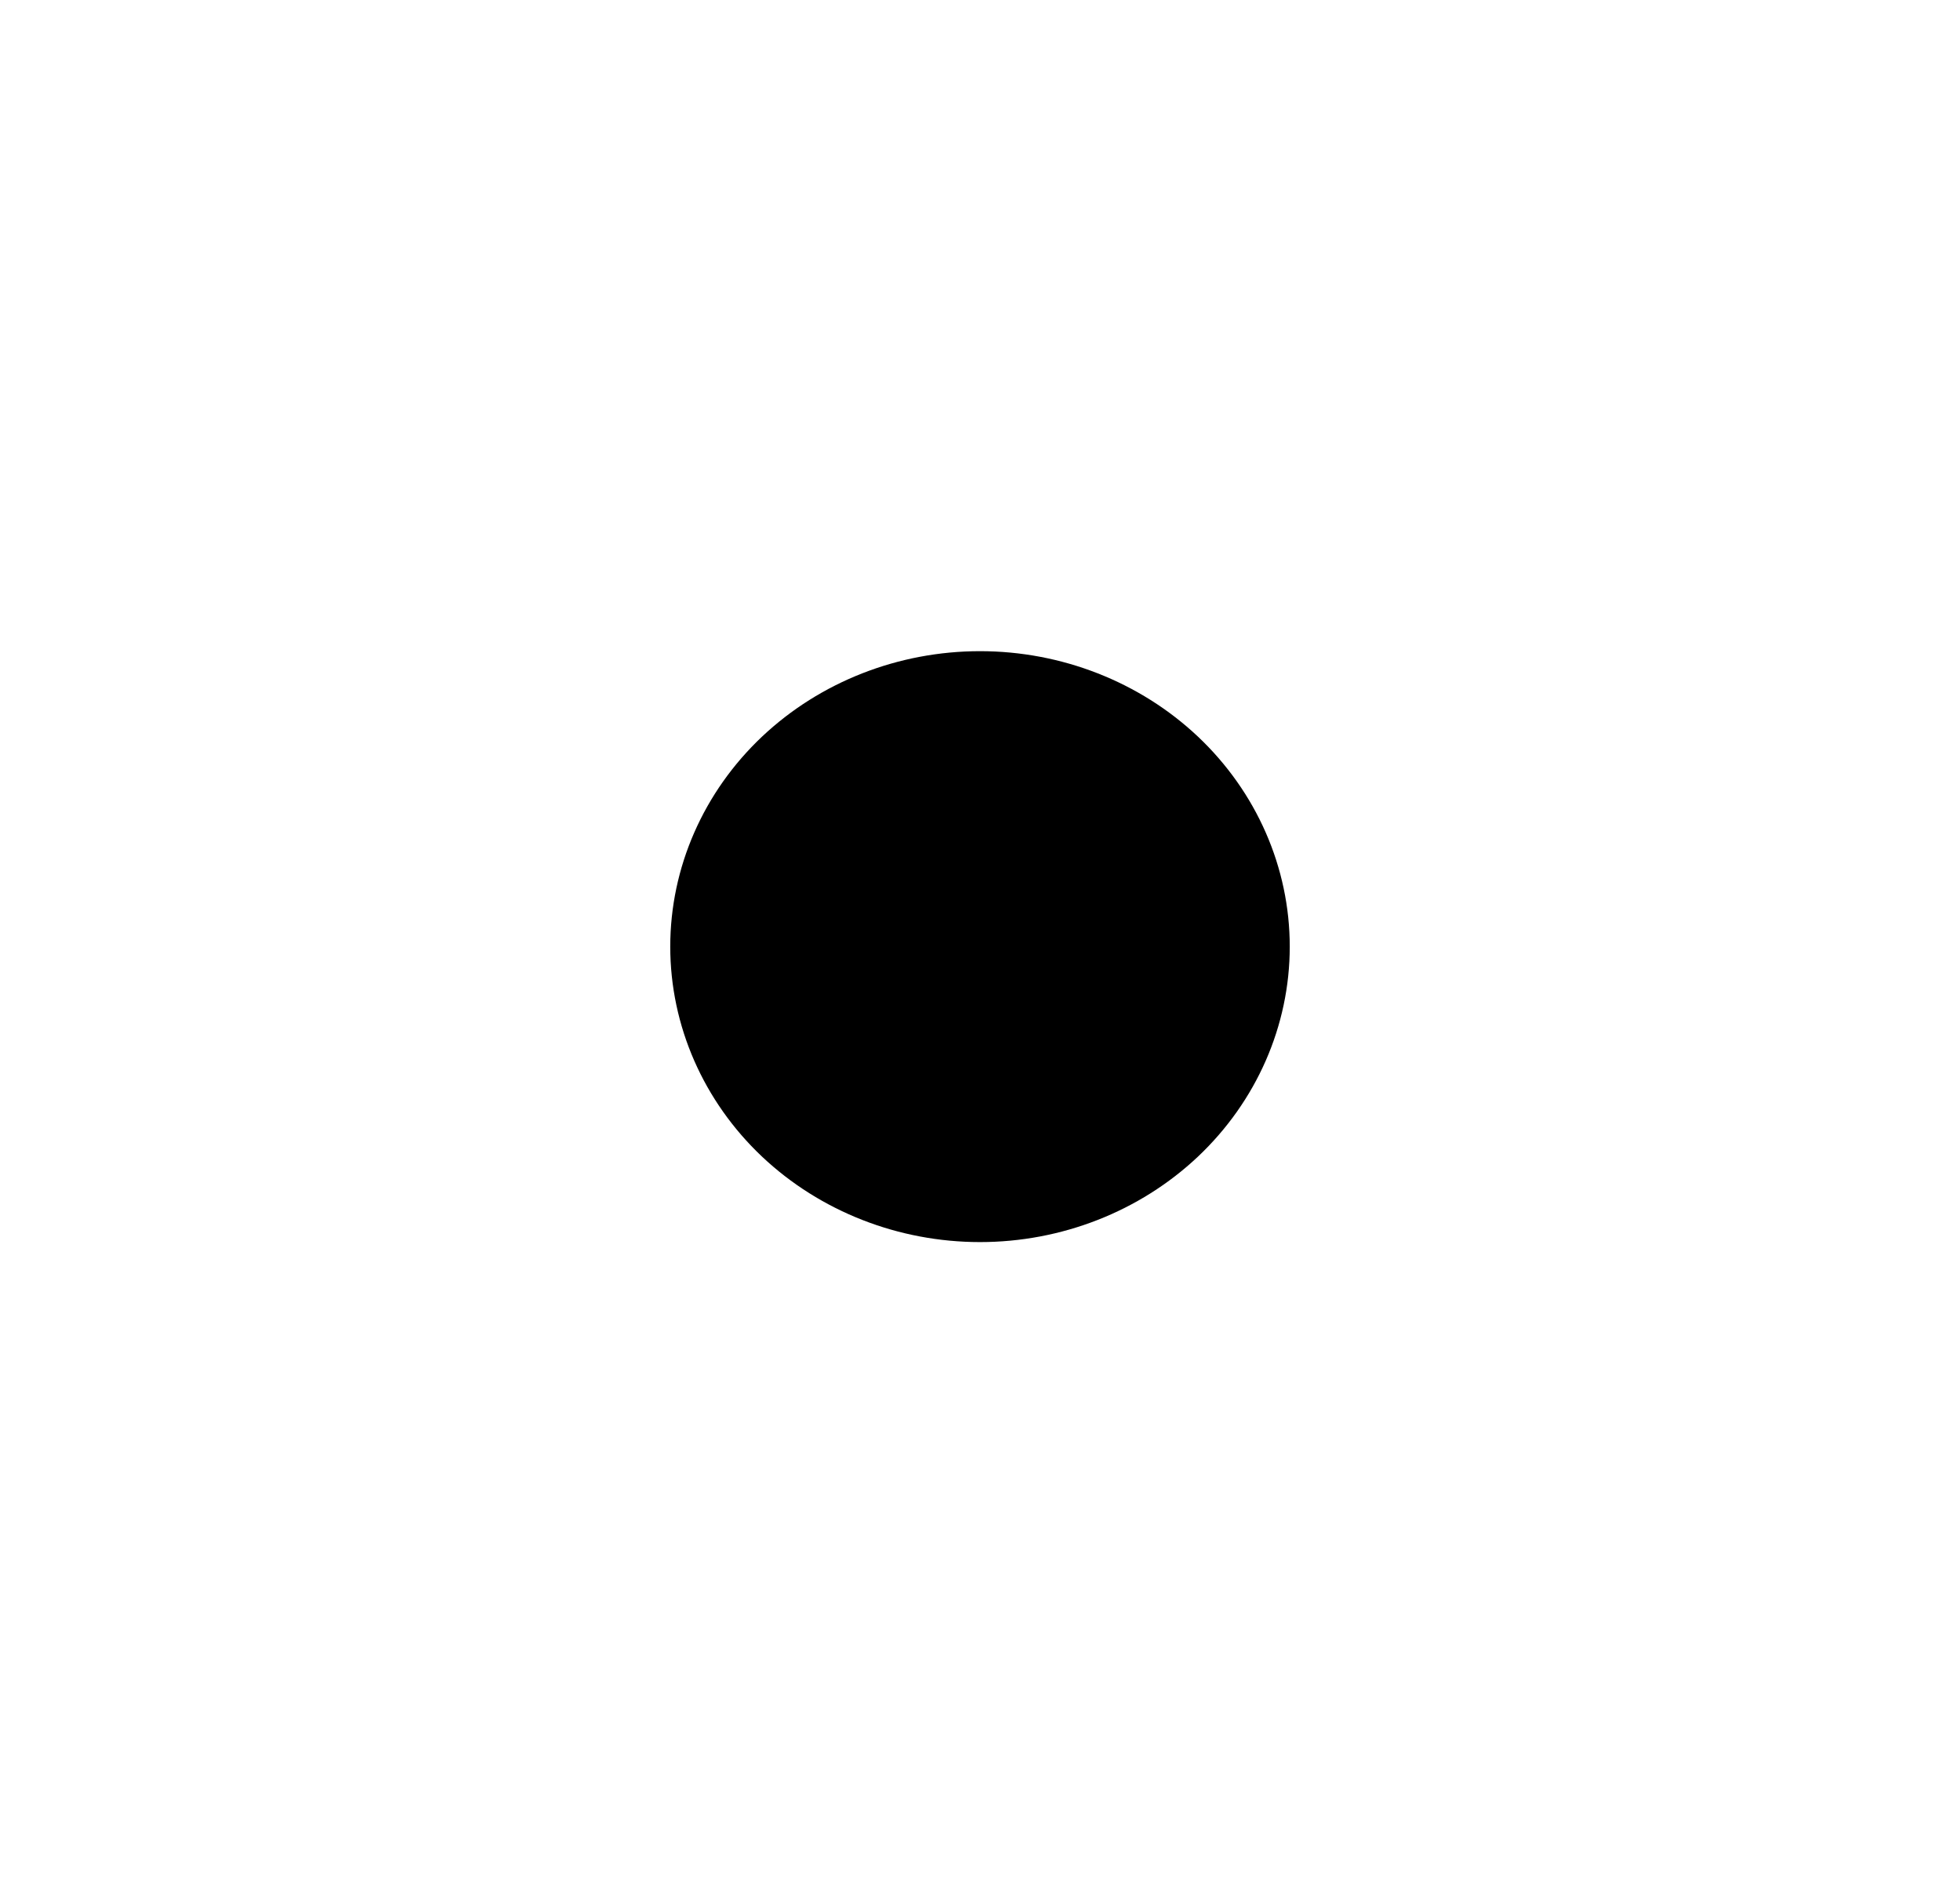
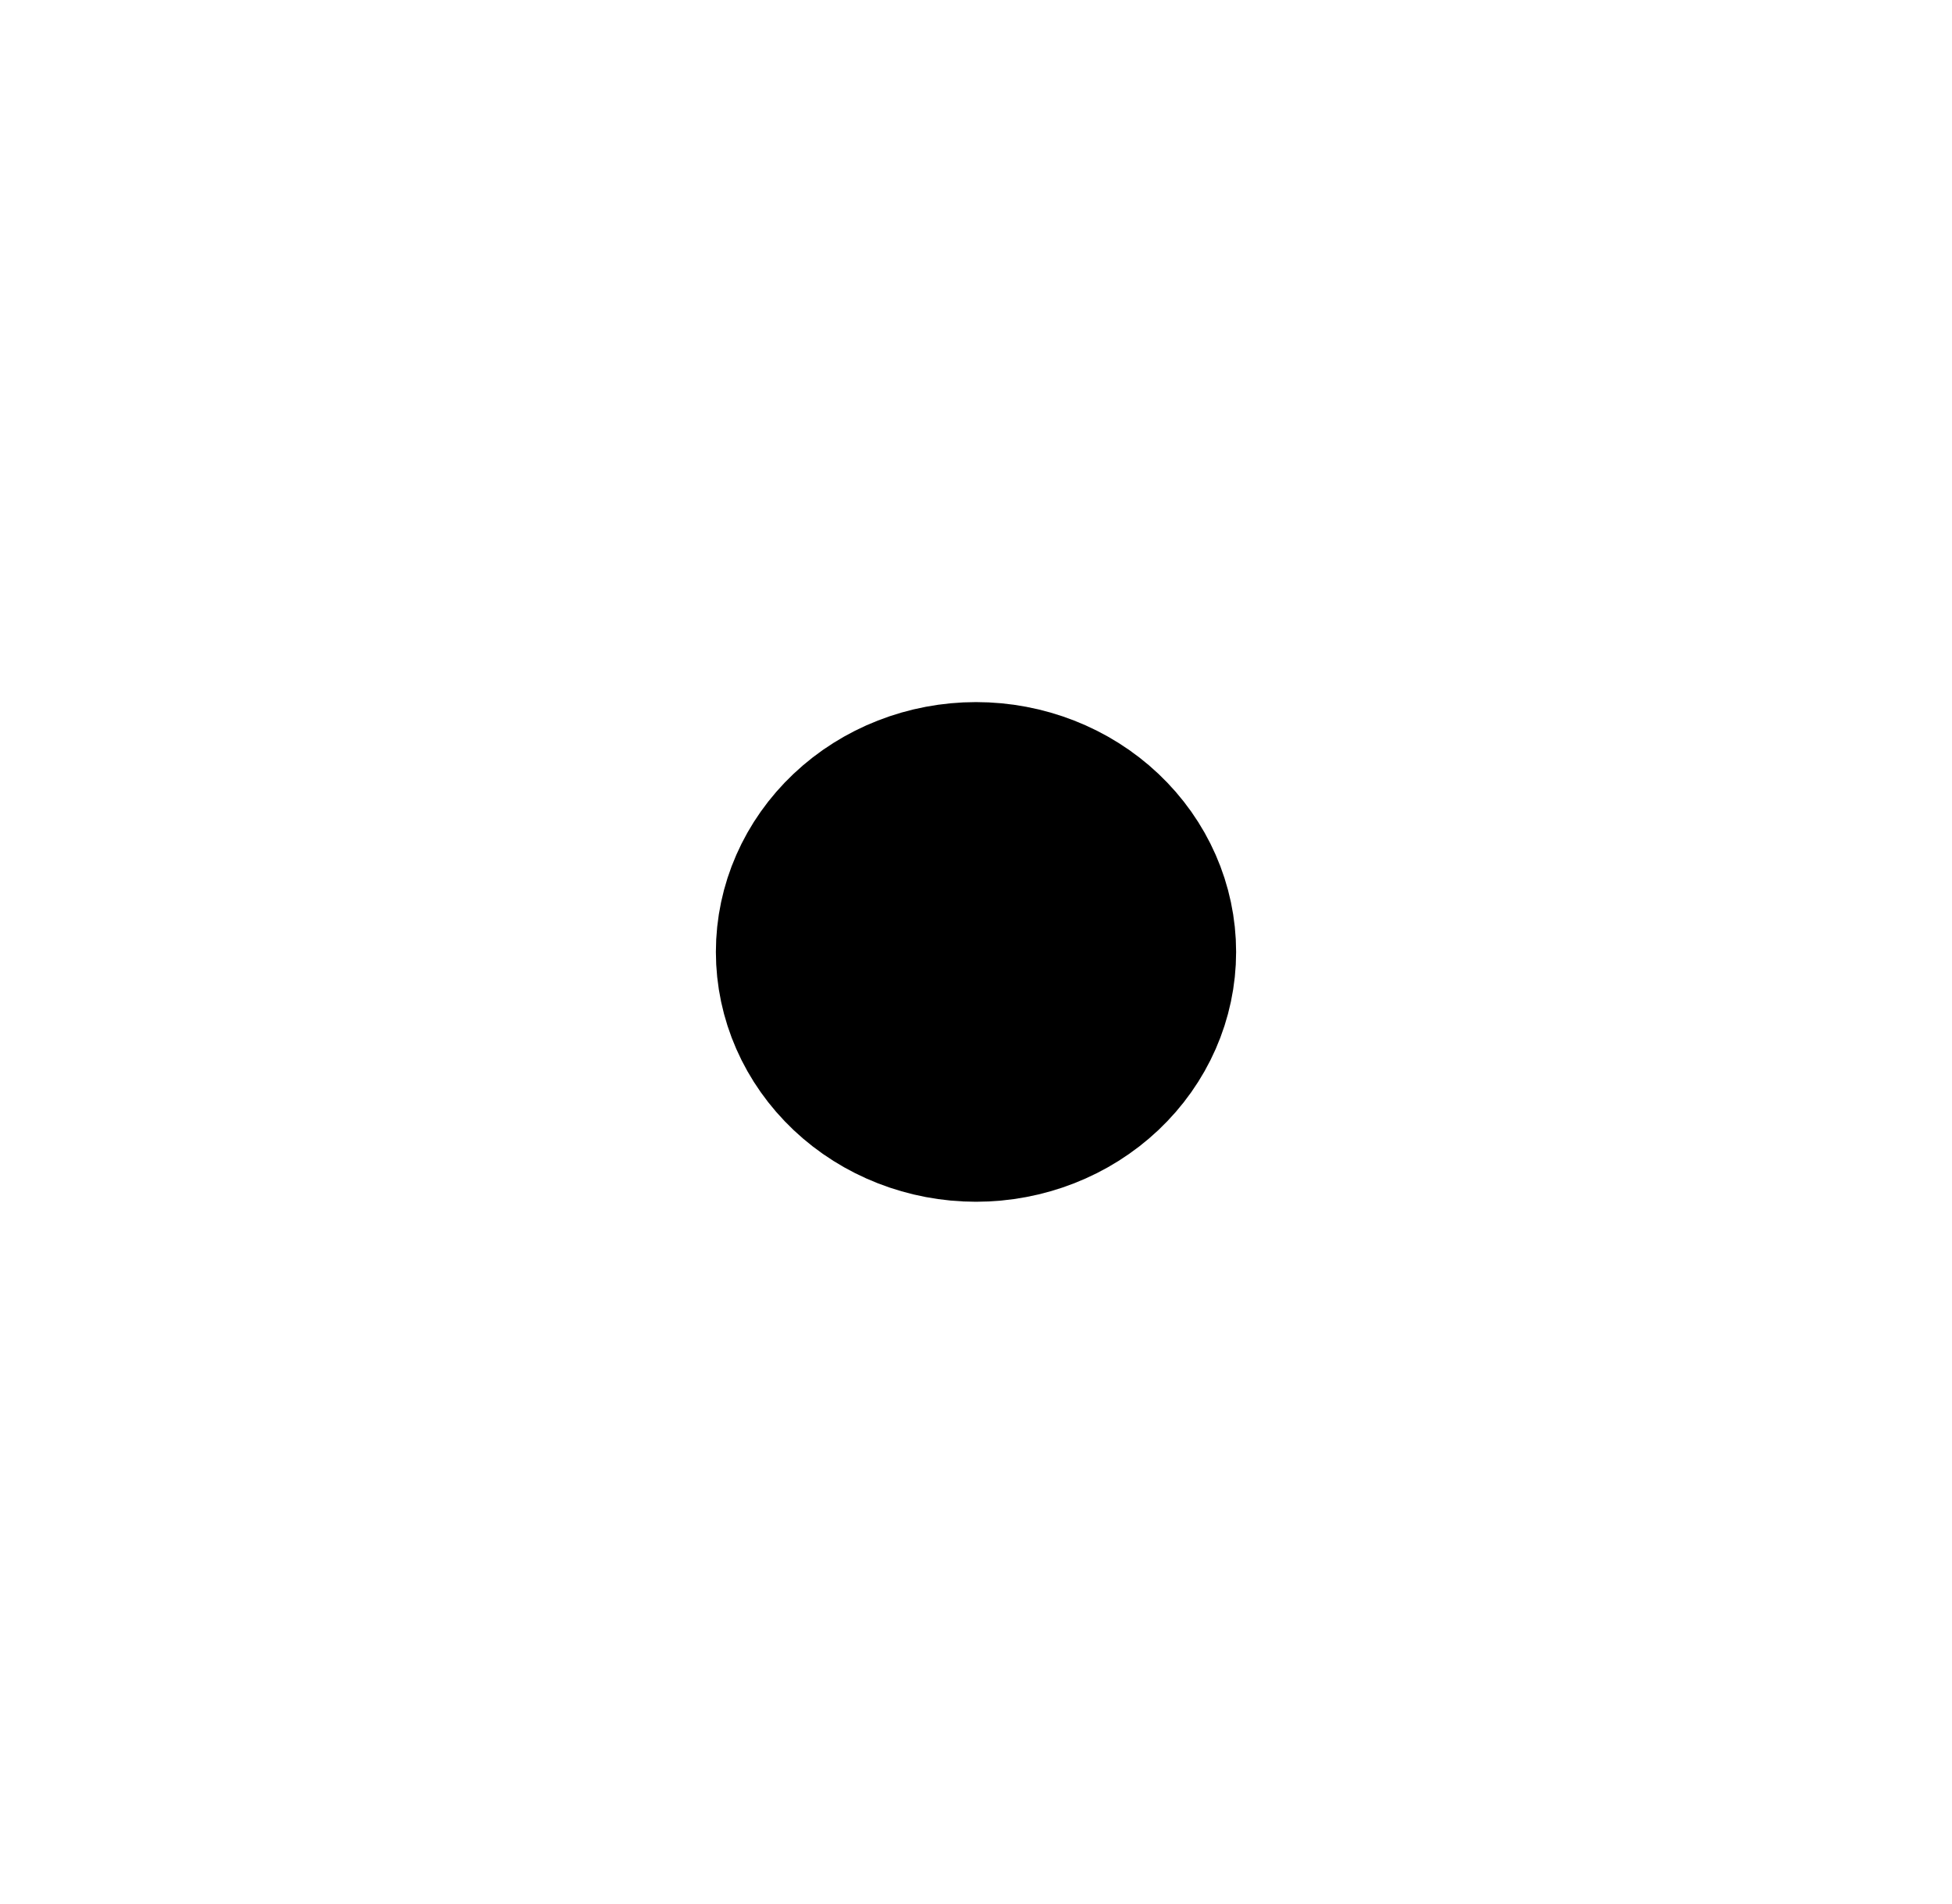
- <svg xmlns="http://www.w3.org/2000/svg" height="35.82pt" version="1.1" viewBox="0 0 37.08 35.82" width="37.08pt">
+ <svg xmlns="http://www.w3.org/2000/svg" height="25.11pt" version="1.1" viewBox="0 0 25.74 25.11" width="25.74pt">
  <defs>
    <style type="text/css">*{stroke-linecap:butt;stroke-linejoin:round;}</style>
  </defs>
  <g id="figure_1">
    <g id="patch_1">
-       <path d="M 0 35.82  L 37.08 35.82  L 37.08 0  L 0 0  z " style="fill:none;" />
-       <g class="ports" />
+       <path d="M 0 25.11  L 25.74 25.11  L 25.74 0  L 0 0  z " style="fill:none;" />
+       <g class="ports">
+         <g class="port-1" />
+         <g class="port-2" />
+         <g class="port-3" />
+         <g class="port-4" />
+       </g>
    </g>
    <g id="axes_1">
      <g id="patch_2">
-         <path clip-path="url(#pe9a36da2a0)" d="M 18.54 22.5  C 19.829 22.5 21.065 22.016 21.977 21.156  C 22.888 20.295 23.4 19.127 23.4 17.91  C 23.4 16.693 22.888 15.525 21.977 14.664  C 21.065 13.804 19.829 13.32 18.54 13.32  C 17.251 13.32 16.015 13.804 15.103 14.664  C 14.192 15.525 13.68 16.693 13.68 17.91  C 13.68 19.127 14.192 20.295 15.103 21.156  C 16.015 22.016 17.251 22.5 18.54 22.5  z " style="stroke:#000000;stroke-linejoin:miter;stroke-width:2;" />
+         <path clip-path="url(#pe666dba5ef)" d="M 12.87 14.85  C 13.514 14.85 14.133 14.608 14.588 14.178  C 15.044 13.747 15.3 13.164 15.3 12.555  C 15.3 11.946 15.044 11.363 14.588 10.932  C 14.133 10.502 13.514 10.26 12.87 10.26  C 12.226 10.26 11.607 10.502 11.152 10.932  C 10.696 11.363 10.44 11.946 10.44 12.555  C 10.44 13.164 10.696 13.747 11.152 14.178  C 11.607 14.608 12.226 14.85 12.87 14.85  z " style="stroke:#000000;stroke-linejoin:miter;stroke-width:2;" />
      </g>
    </g>
  </g>
  <defs>
-     <clipPath id="pe9a36da2a0">
-       <rect height="21.42" width="22.68" x="7.2" y="7.2" />
+     <clipPath id="pe666dba5ef">
+       <rect height="10.71" width="11.34" x="7.2" y="7.2" />
    </clipPath>
  </defs>
</svg>
